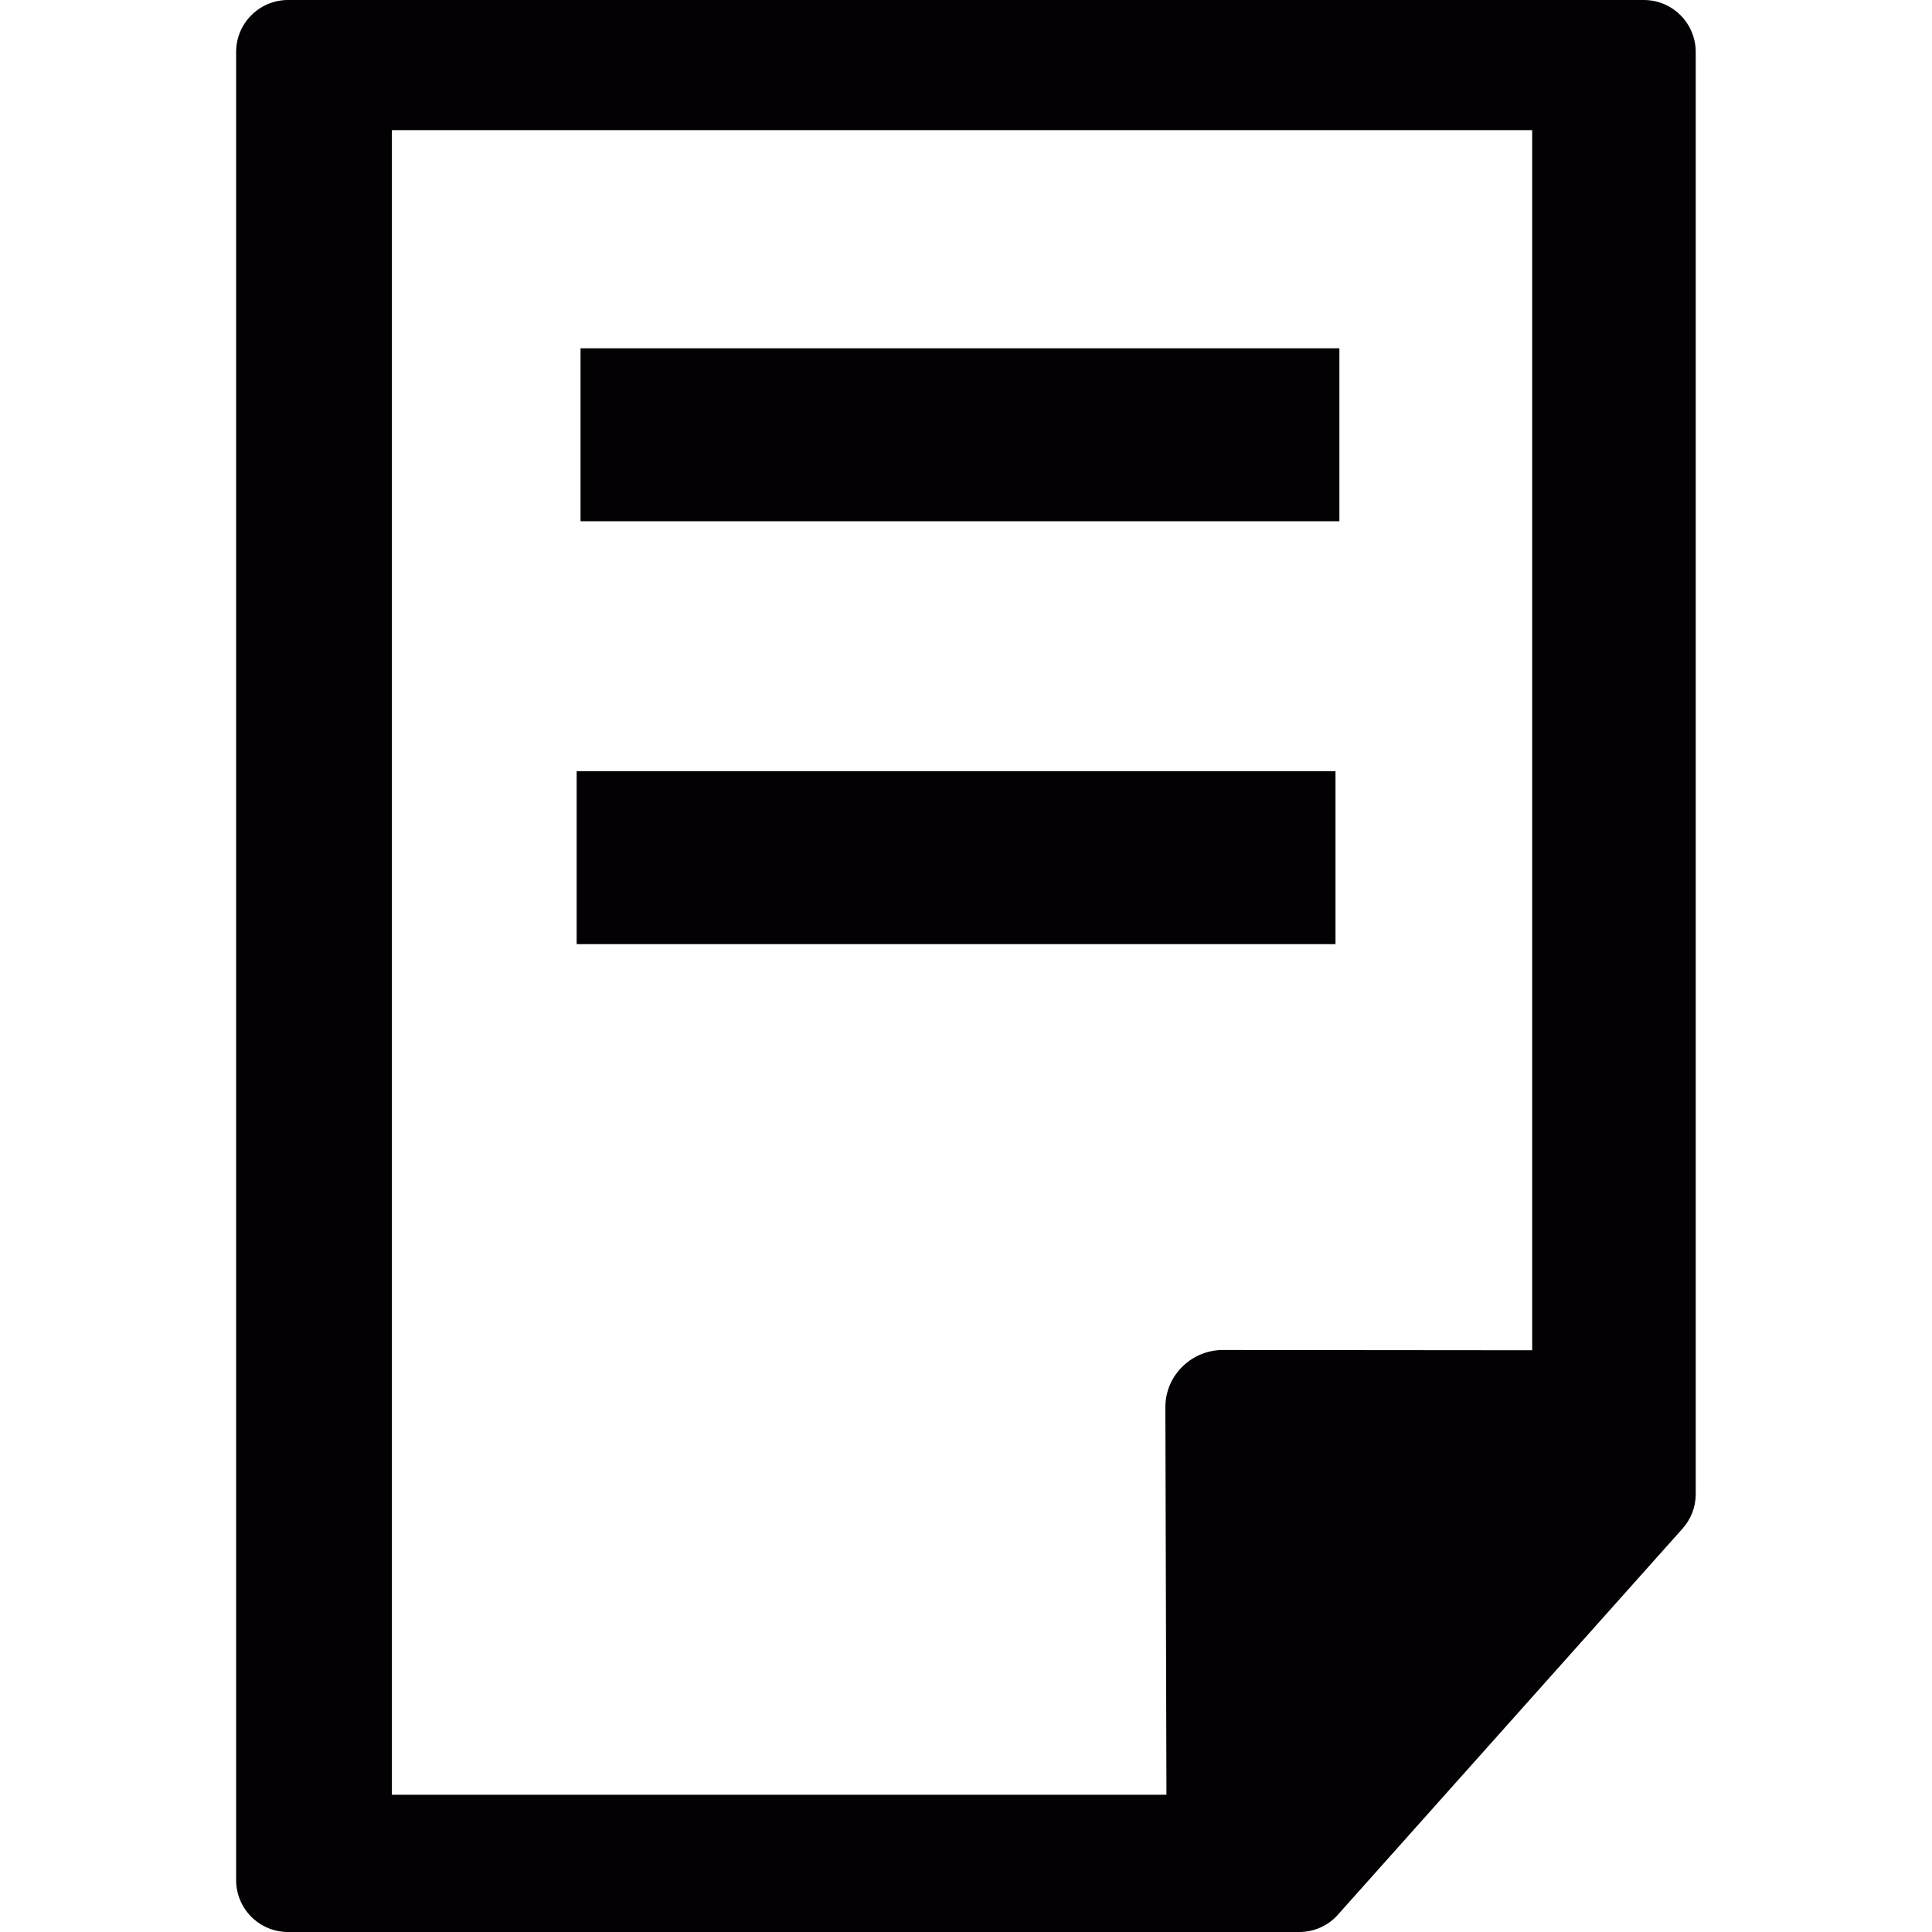
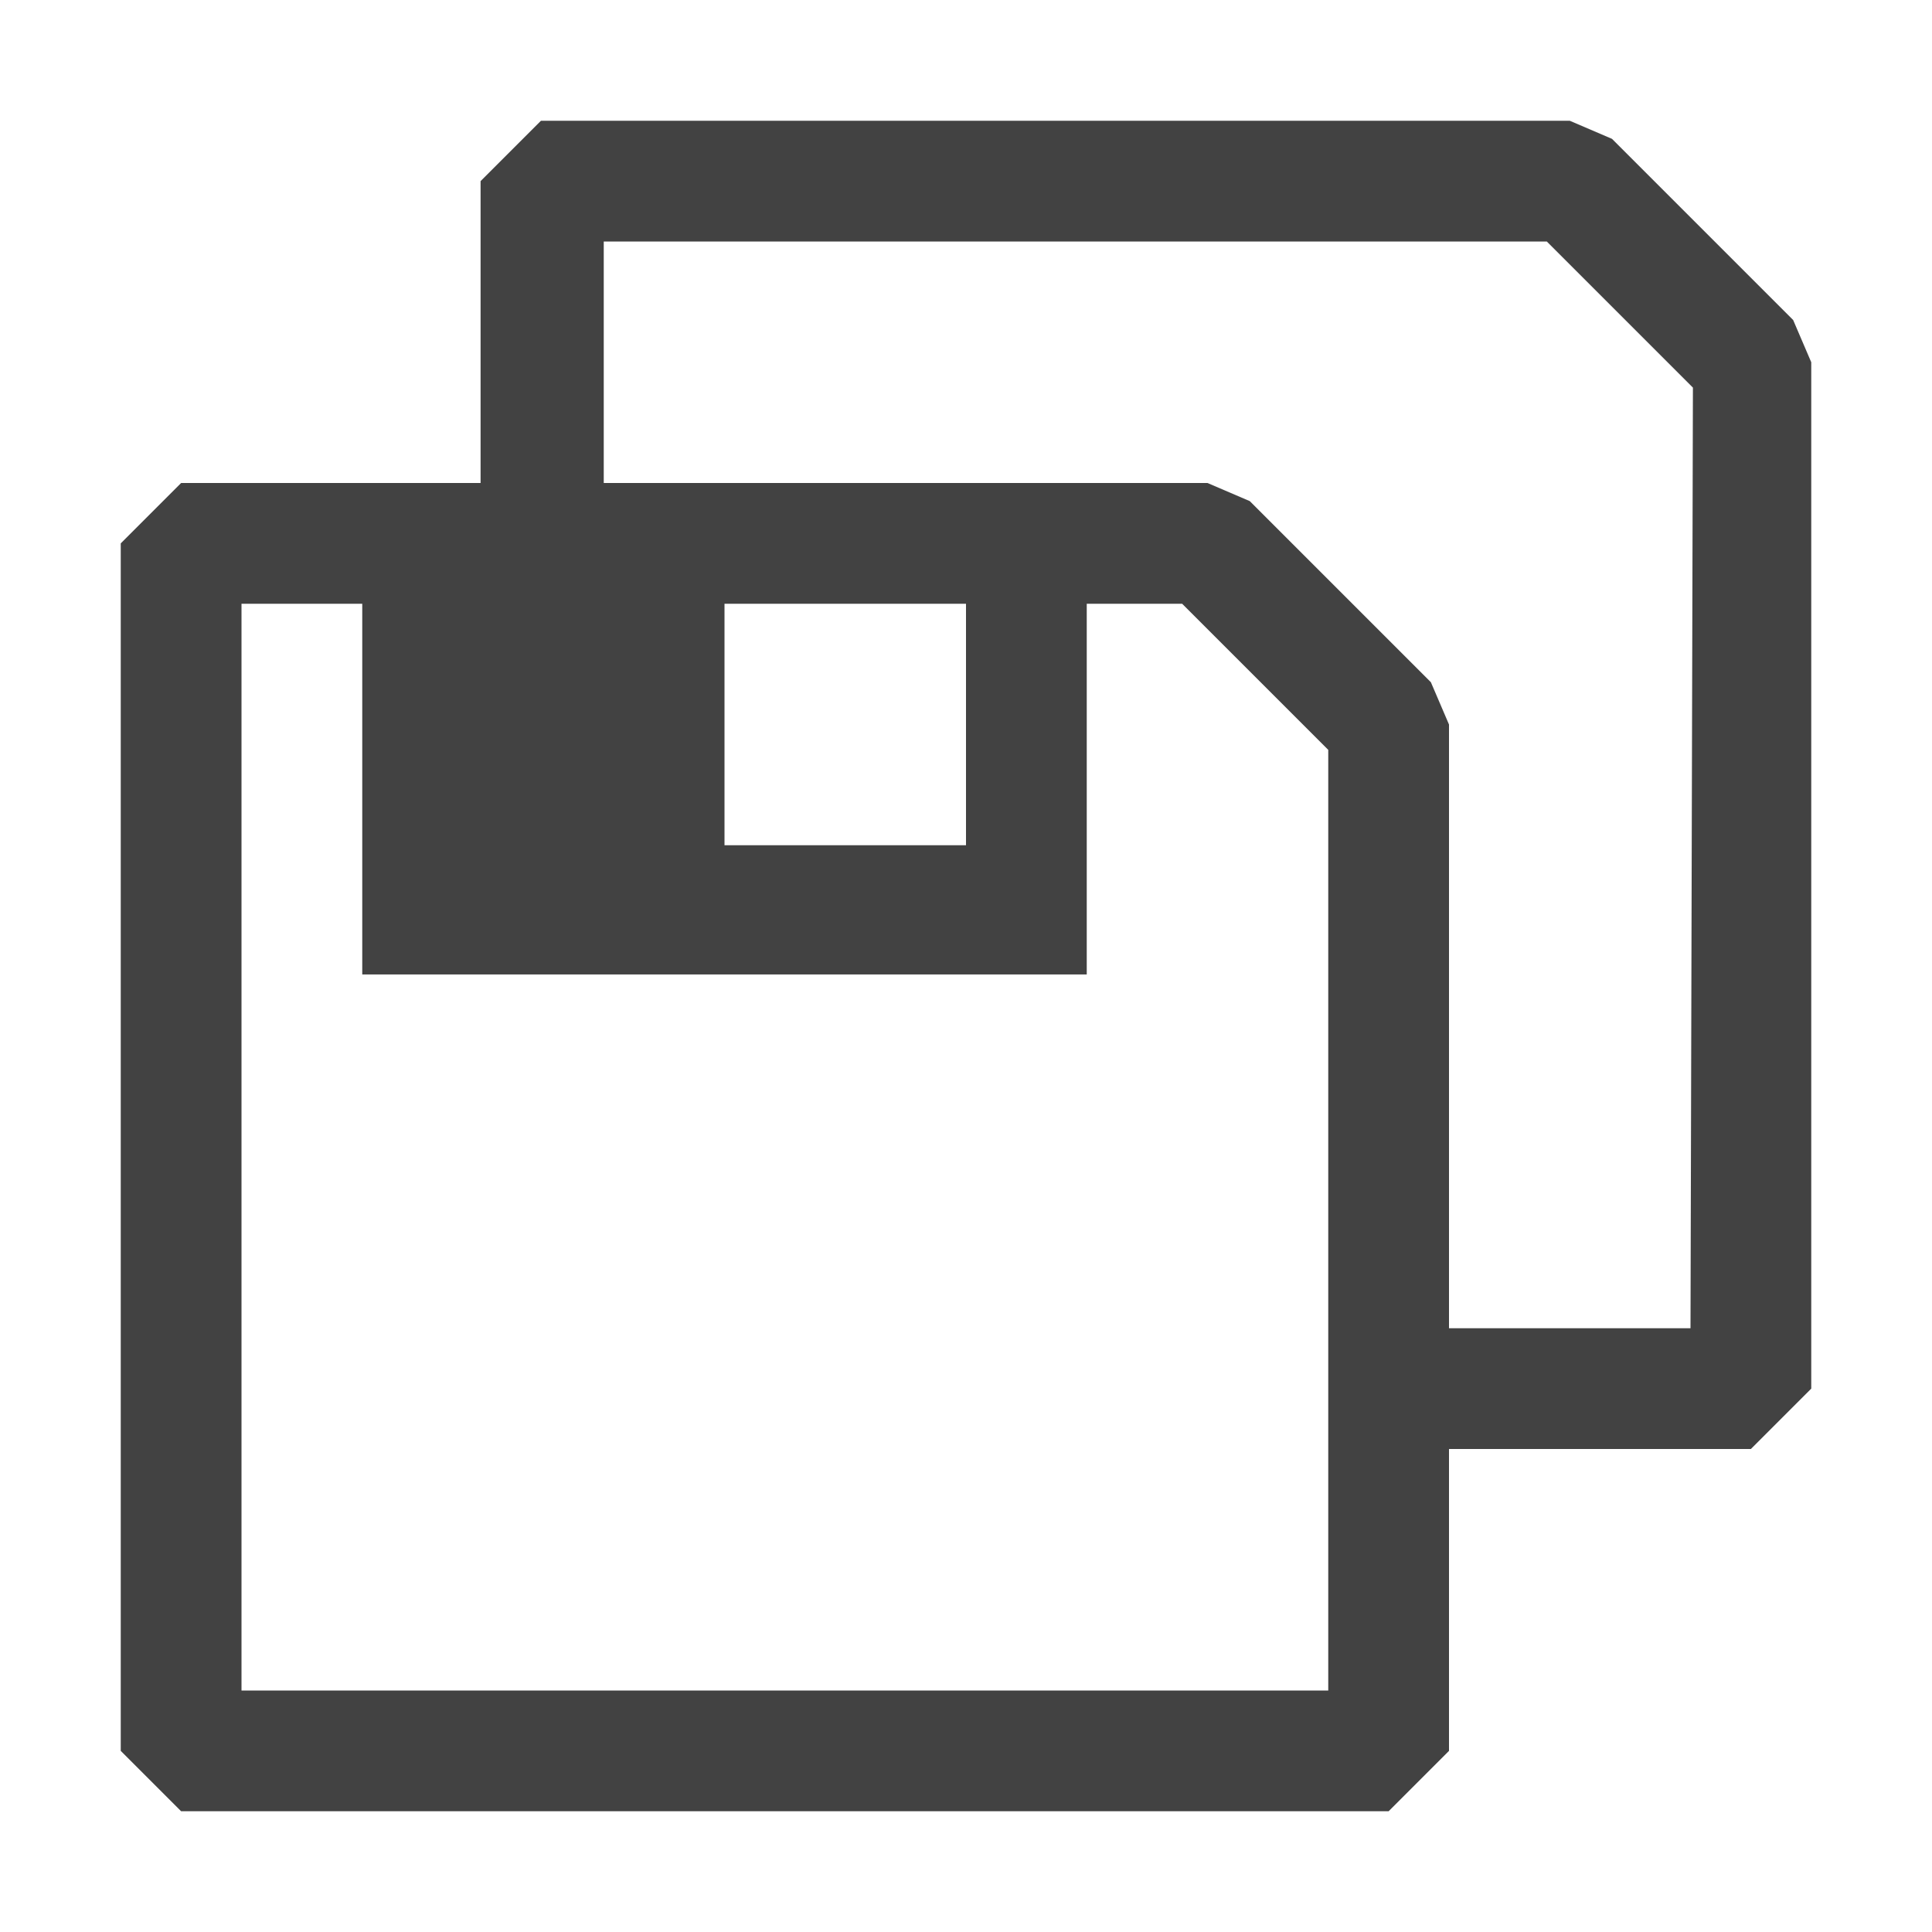
- <svg xmlns="http://www.w3.org/2000/svg" version="1.1" id="Capa_1" x="0px" y="0px" viewBox="0 0 14.4 14.4" style="enable-background:new 0 0 14.4 14.4;" xml:space="preserve">
-   <g>
-     <g>
-       <path style="fill:#030104;" d="M12.252,0H2.147C1.934,0,1.76,0.173,1.76,0.387v13.626c0,0.214,0.173,0.387,0.387,0.387h7.538    c0.109,0,0.215-0.047,0.287-0.129l2.568-2.877c0.063-0.07,0.099-0.162,0.099-0.257V0.388C12.639,0.174,12.466,0,12.252,0z     M11.42,10.064l-2.305-0.002c-0.114,0-0.223,0.045-0.304,0.126c-0.081,0.08-0.126,0.189-0.125,0.304l0.008,2.885H2.921V0.97h8.499    V10.064z" />
-       <rect x="4.327" y="2.596" style="fill:#030104;" width="5.656" height="1.289" />
-       <rect x="4.298" y="5.748" style="fill:#030104;" width="5.656" height="1.289" />
-     </g>
-   </g>
-   <g>
- </g>
-   <g>
- </g>
-   <g>
- </g>
-   <g>
- </g>
-   <g>
- </g>
-   <g>
- </g>
-   <g>
- </g>
-   <g>
- </g>
-   <g>
- </g>
-   <g>
- </g>
-   <g>
- </g>
-   <g>
- </g>
-   <g>
- </g>
-   <g>
- </g>
-   <g>
- </g>
+ <svg xmlns="http://www.w3.org/2000/svg" width="16" height="16" viewBox="0 0 16 16" fill="none">
+   <path d="M14.85 2.65L13.35 1.15L13 1H4.48L3.98 1.5V4H1.5L1 4.5V14.5L1.5 15H11.5L12 14.5V12H14.5L15 11.5V3L14.85 2.65ZM11 14H2V5H3V8.07H9V5H9.79L11 6.21V14ZM6 7V5H8V7H6ZM14 11H12V6L11.85 5.65L10.35 4.15L10 4H5V2H12.81L14.02 3.21L14 11Z" fill="#424242" />
</svg>
